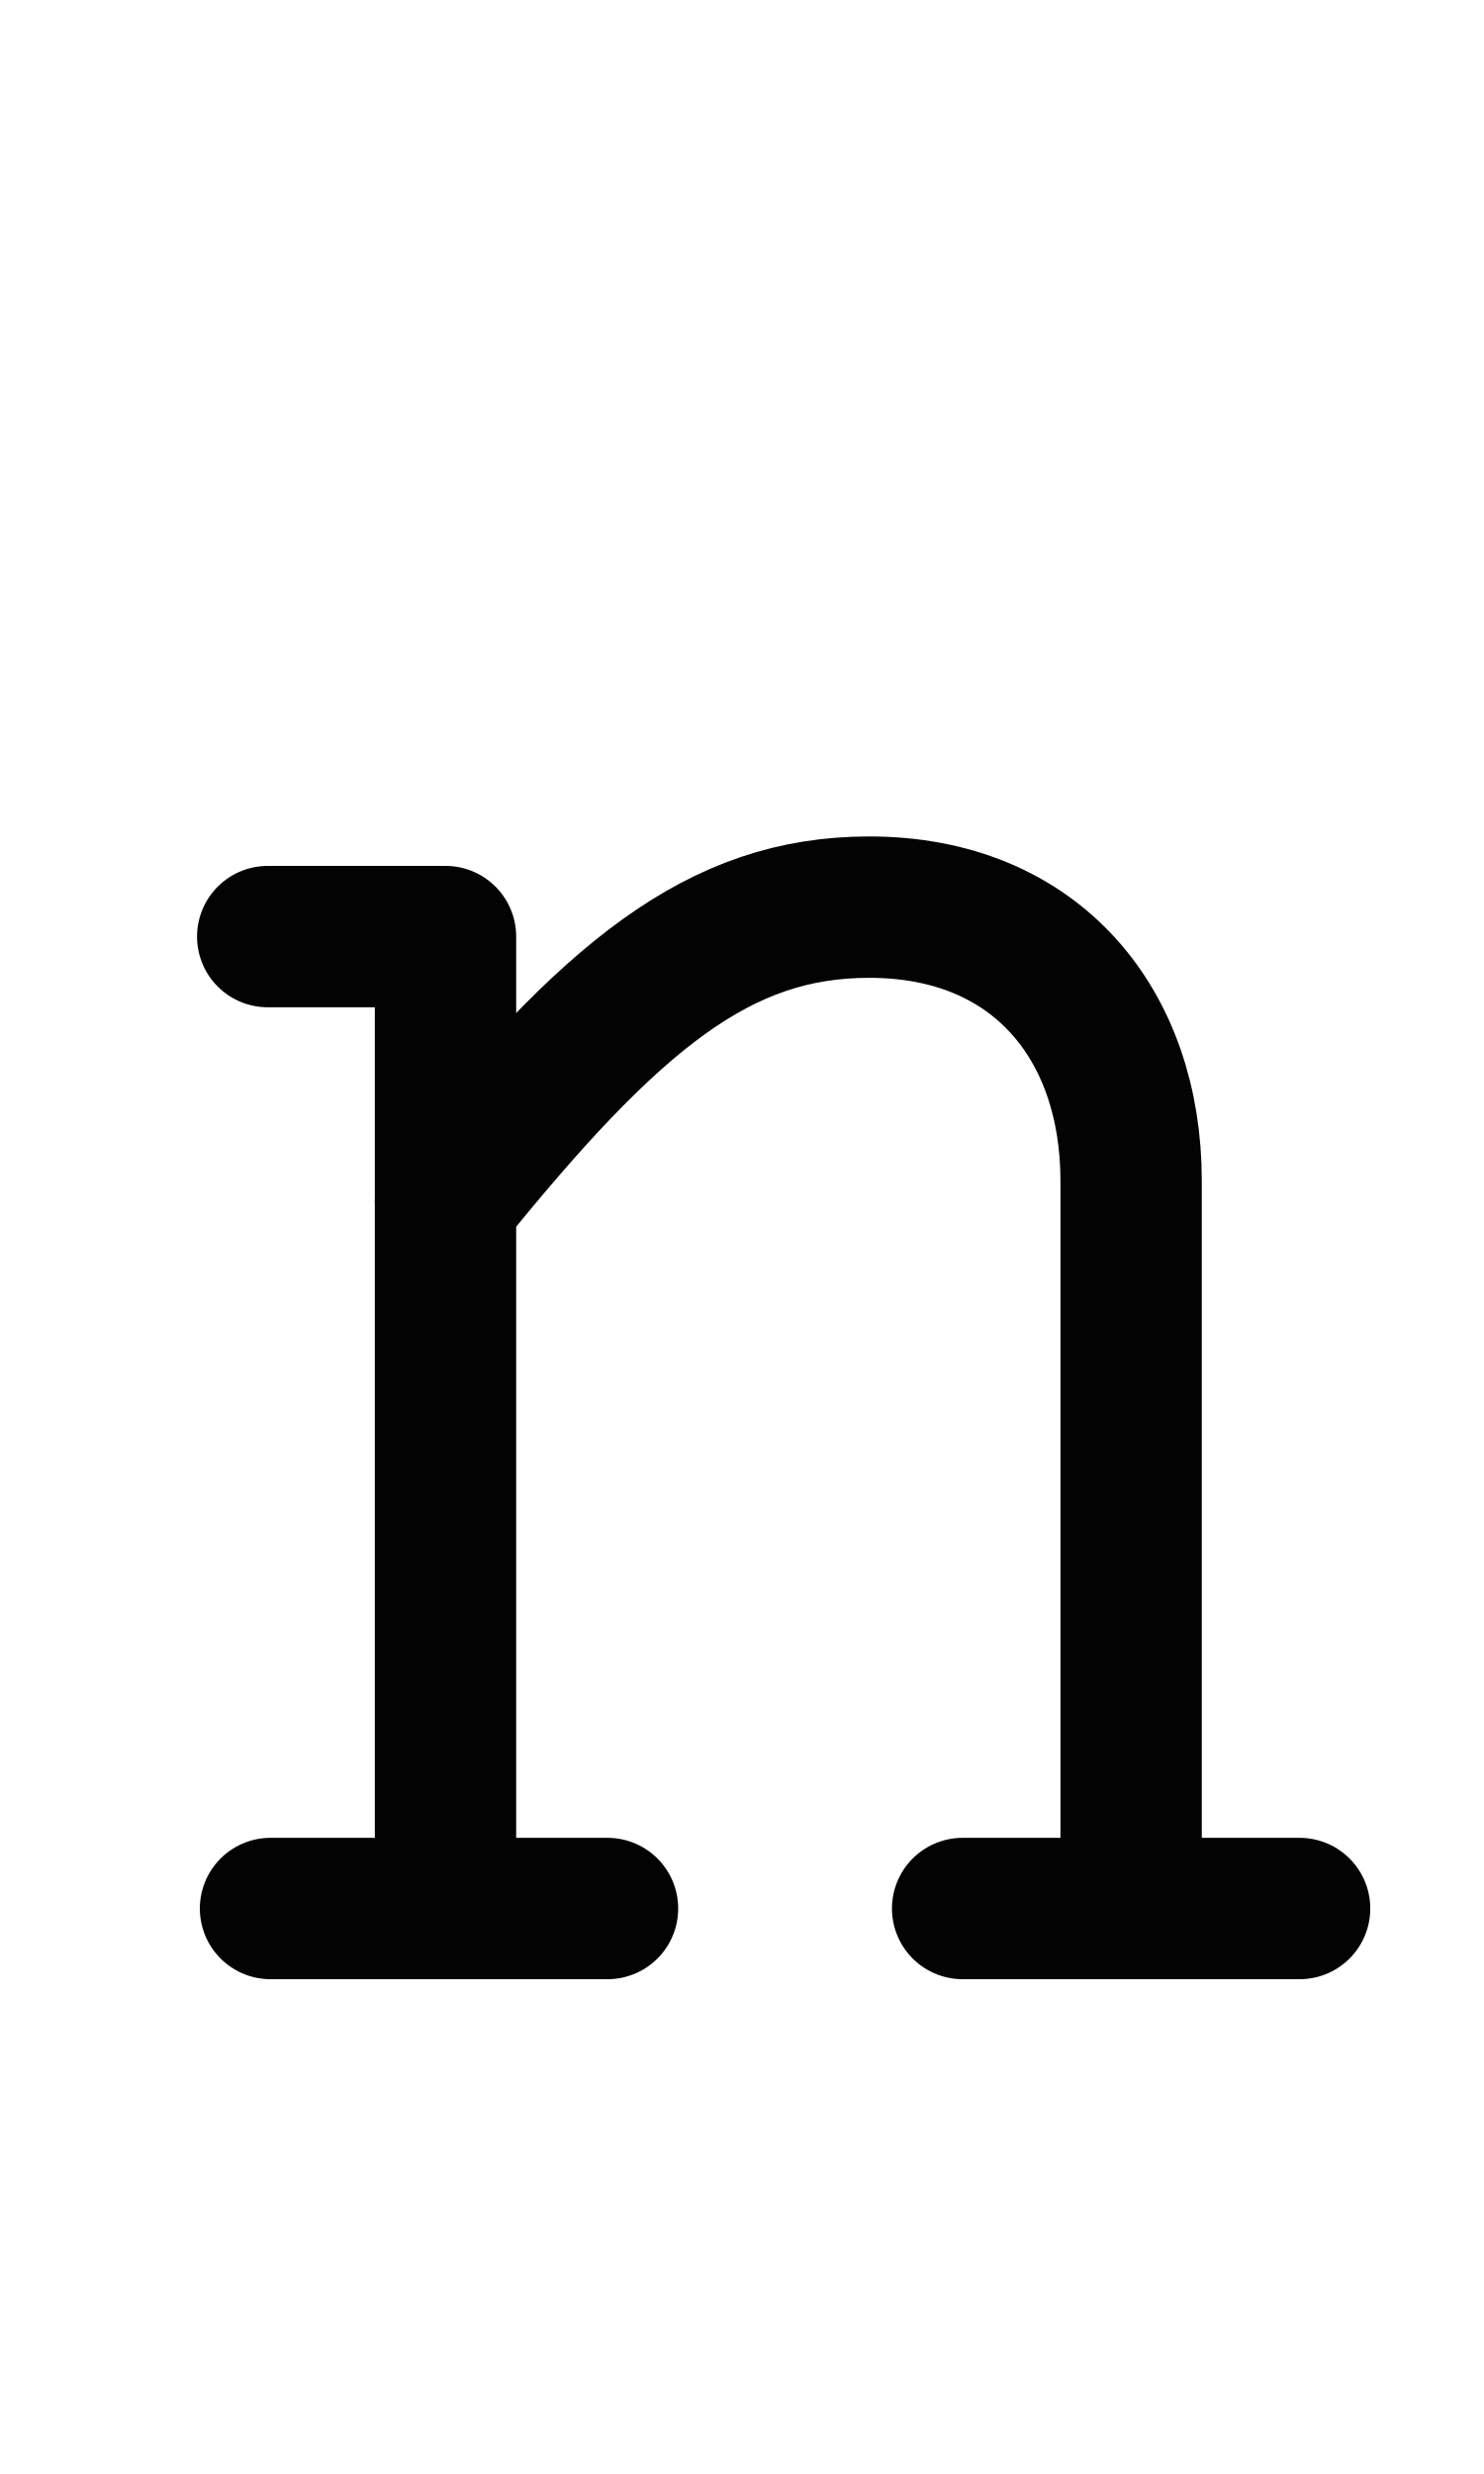
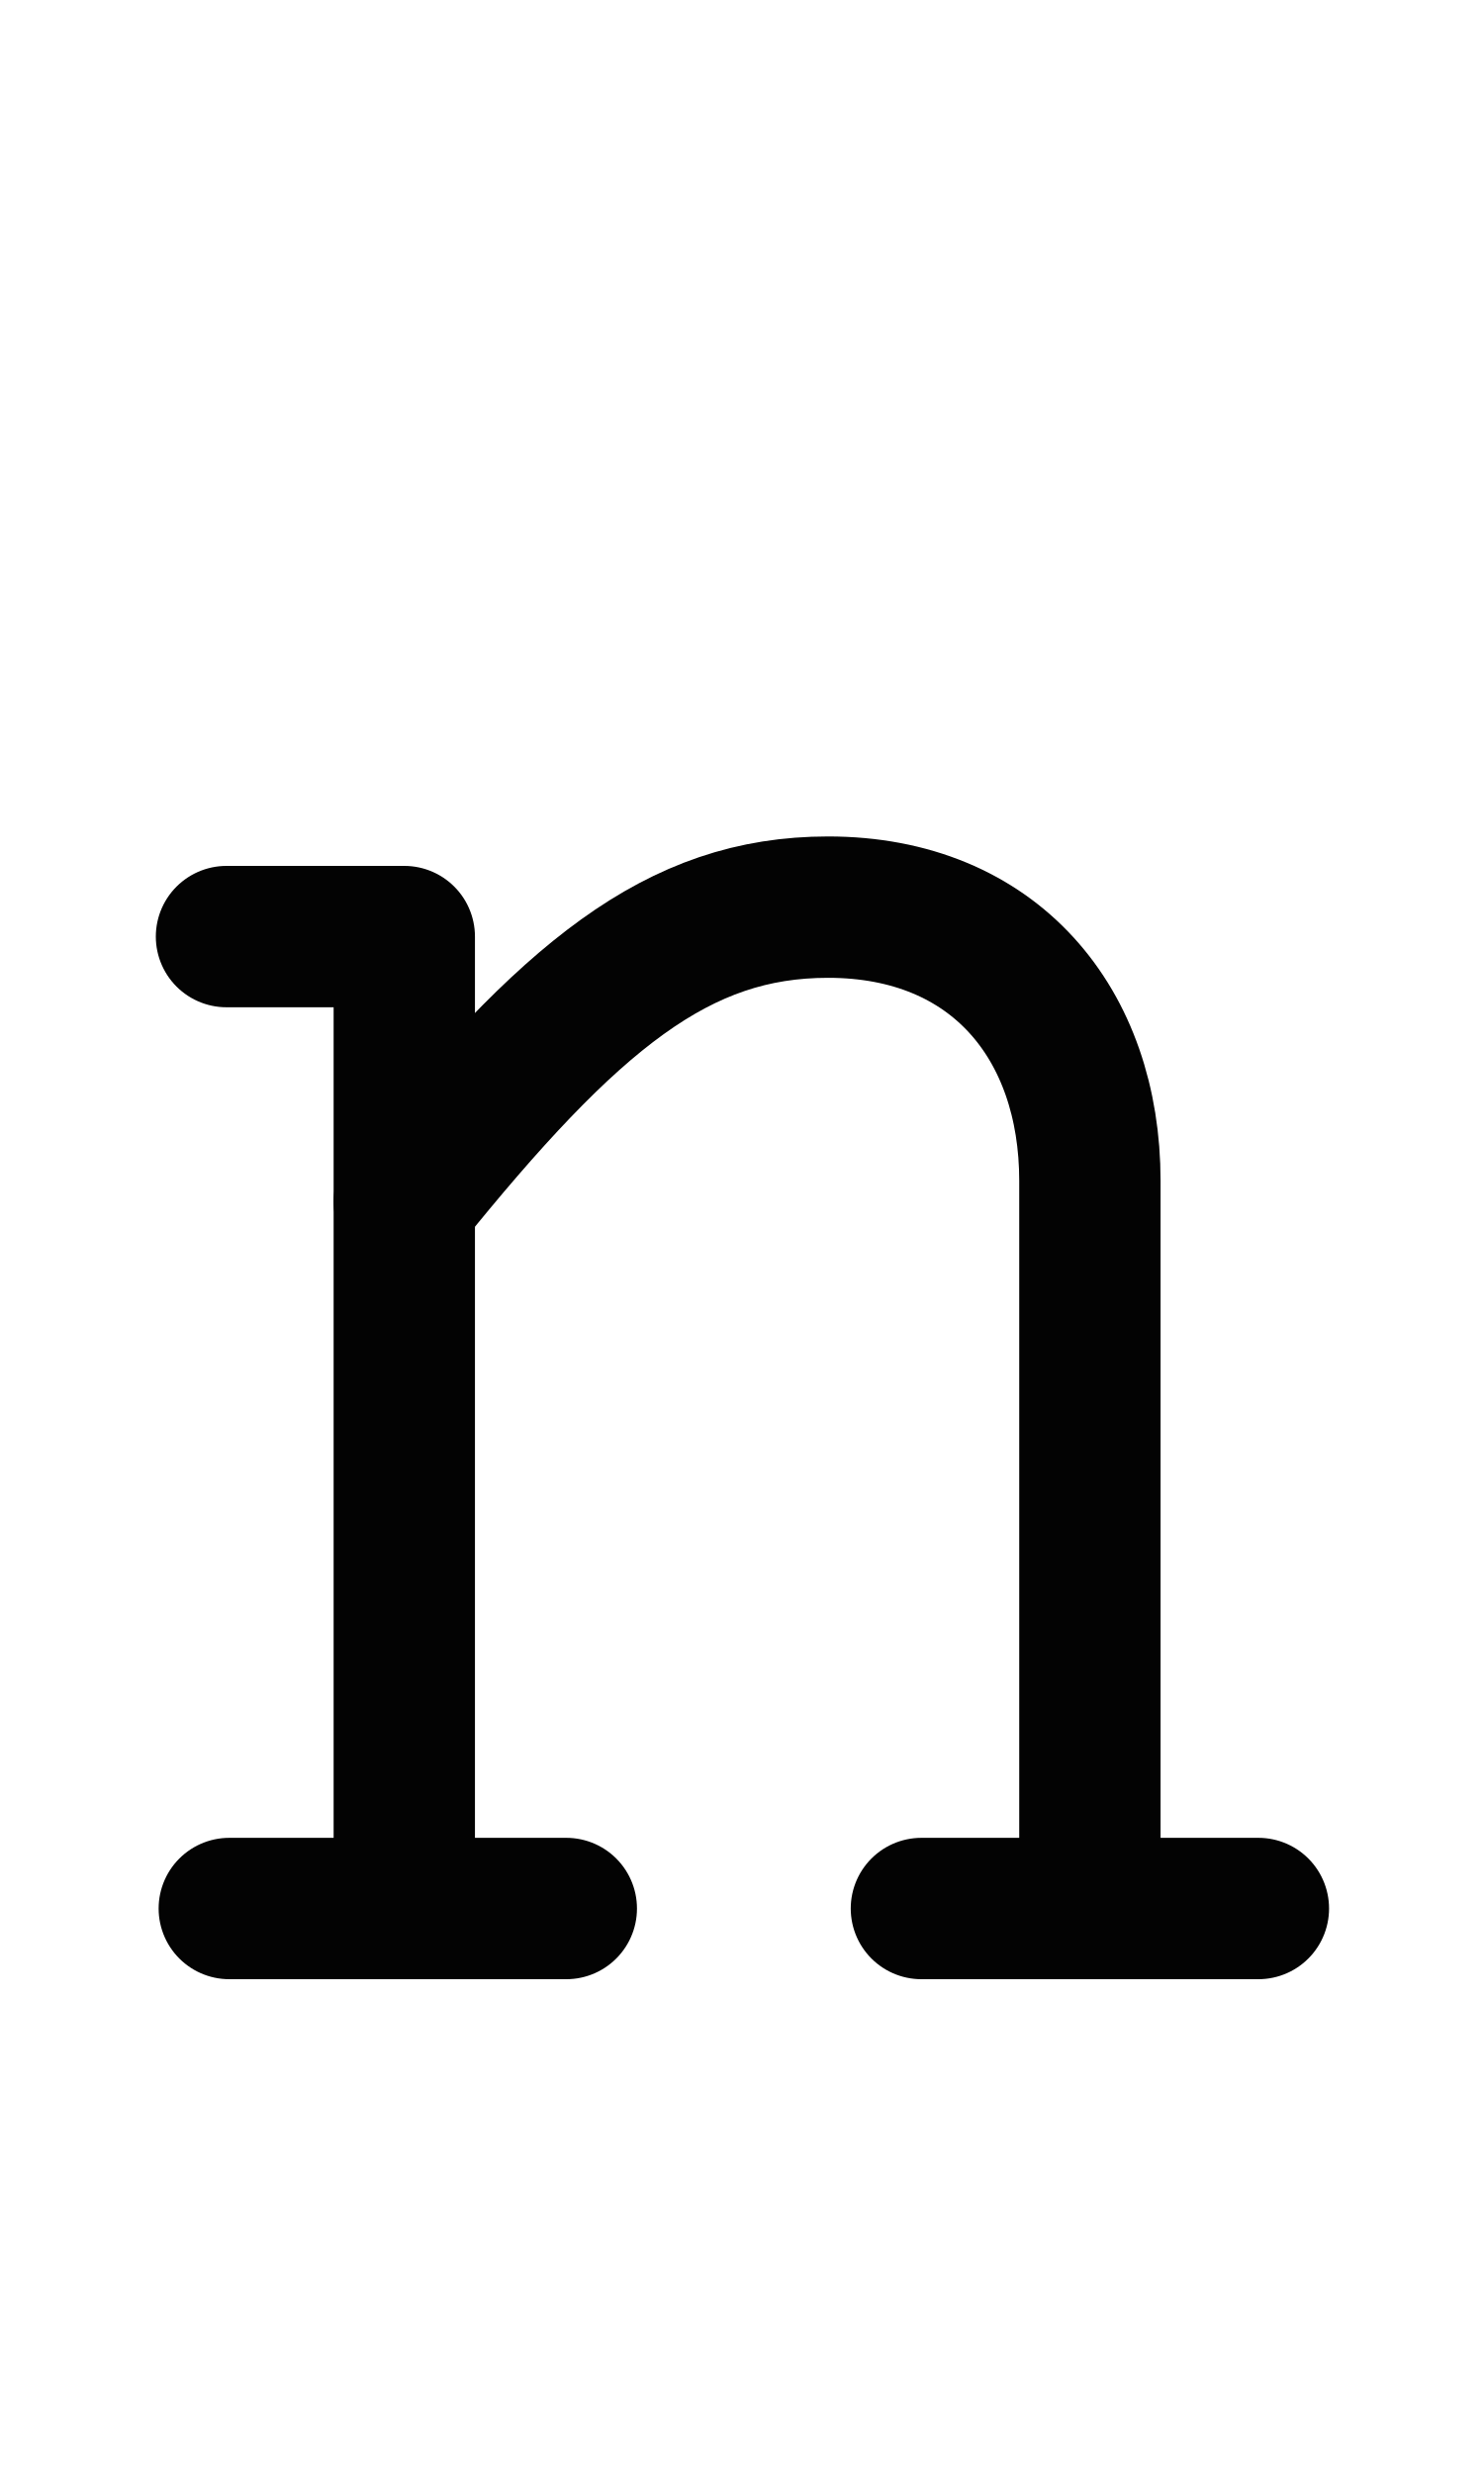
<svg xmlns="http://www.w3.org/2000/svg" width="1008" height="1680" viewBox="0 0 63 105" version="1.1" id="svg5" xml:space="preserve">
  <defs id="defs2" />
  <g id="layer3" style="display:inline;opacity:1;stroke-width:0.024;stroke-dasharray:none" transform="matrix(126.1257,-0.3145747,0.3145747,126.1257,-32027.321,-34096.903)" />
  <g id="layer2" style="display:inline" />
  <g id="layer1" style="display:inline">
-     <path style="fill:none;stroke:#030303;stroke-width:6;stroke-linecap:round;stroke-linejoin:round" d="m 18.913,80.75 v -41 h -7.548" id="path691" />
-     <path style="fill:none;stroke:#030303;stroke-width:6;stroke-linecap:round;stroke-linejoin:round" d="M 11.484,81 H 25.791" id="path918" />
-     <path style="fill:none;stroke:#030303;stroke-width:6;stroke-linecap:round;stroke-linejoin:round" d="M 40.866,81 H 55.172" id="path920" />
-     <path style="fill:none;stroke:#030303;stroke-width:6;stroke-linecap:round;stroke-linejoin:round" d="M 48.019,80.875 V 50.116 C 48.019,43.473 43.988,38.5 36.903,38.5 30.531,38.5 25.988,42.22 18.913,51" id="path922" />
+     <path style="fill:none;stroke:#030303;stroke-width:6;stroke-linecap:round;stroke-linejoin:round" d="m 17.163,80.75 v -41 H 9.615" id="path691" />
+     <path style="fill:none;stroke:#030303;stroke-width:6;stroke-linecap:round;stroke-linejoin:round" d="M 9.734,81 H 24.041" id="path918" />
+     <path style="fill:none;stroke:#030303;stroke-width:6;stroke-linecap:round;stroke-linejoin:round" d="M 39.116,81 H 53.422" id="path920" />
+     <path style="fill:none;stroke:#030303;stroke-width:6;stroke-linecap:round;stroke-linejoin:round" d="M 46.269,80.875 V 50.116 C 46.269,43.473 42.238,38.5 35.153,38.5 28.781,38.5 24.238,42.22 17.163,51" id="path922" />
  </g>
</svg>
